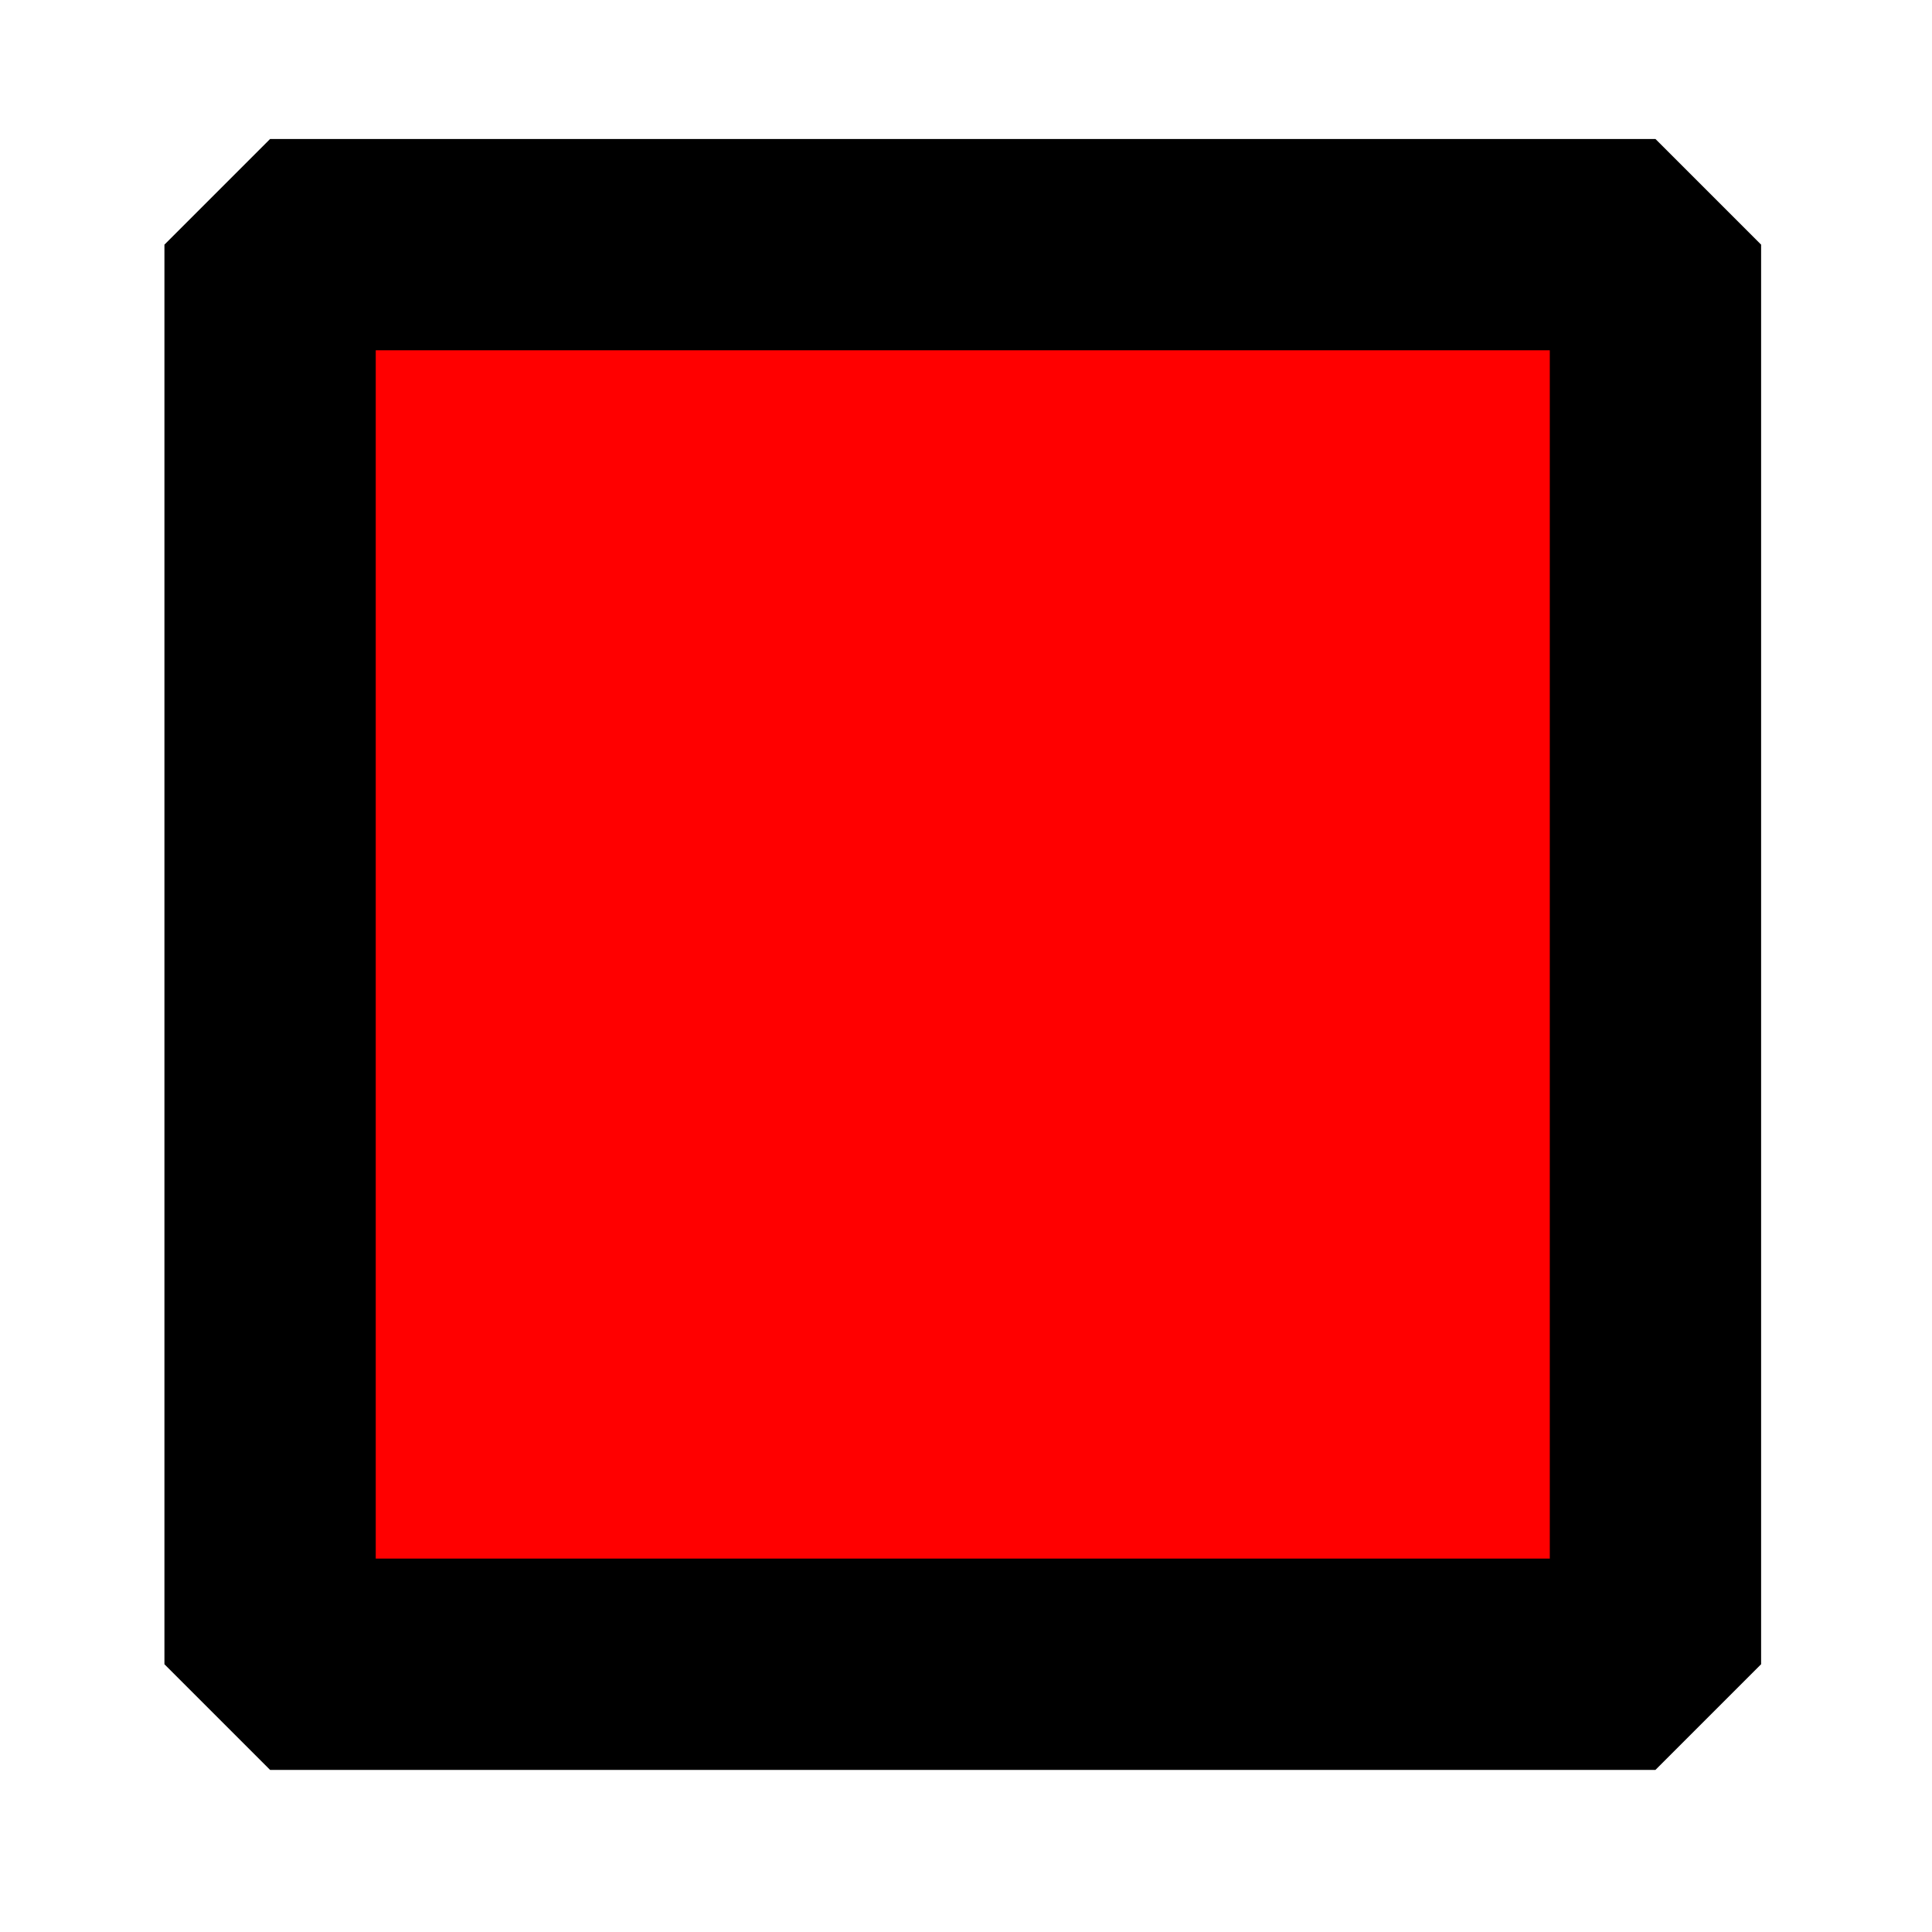
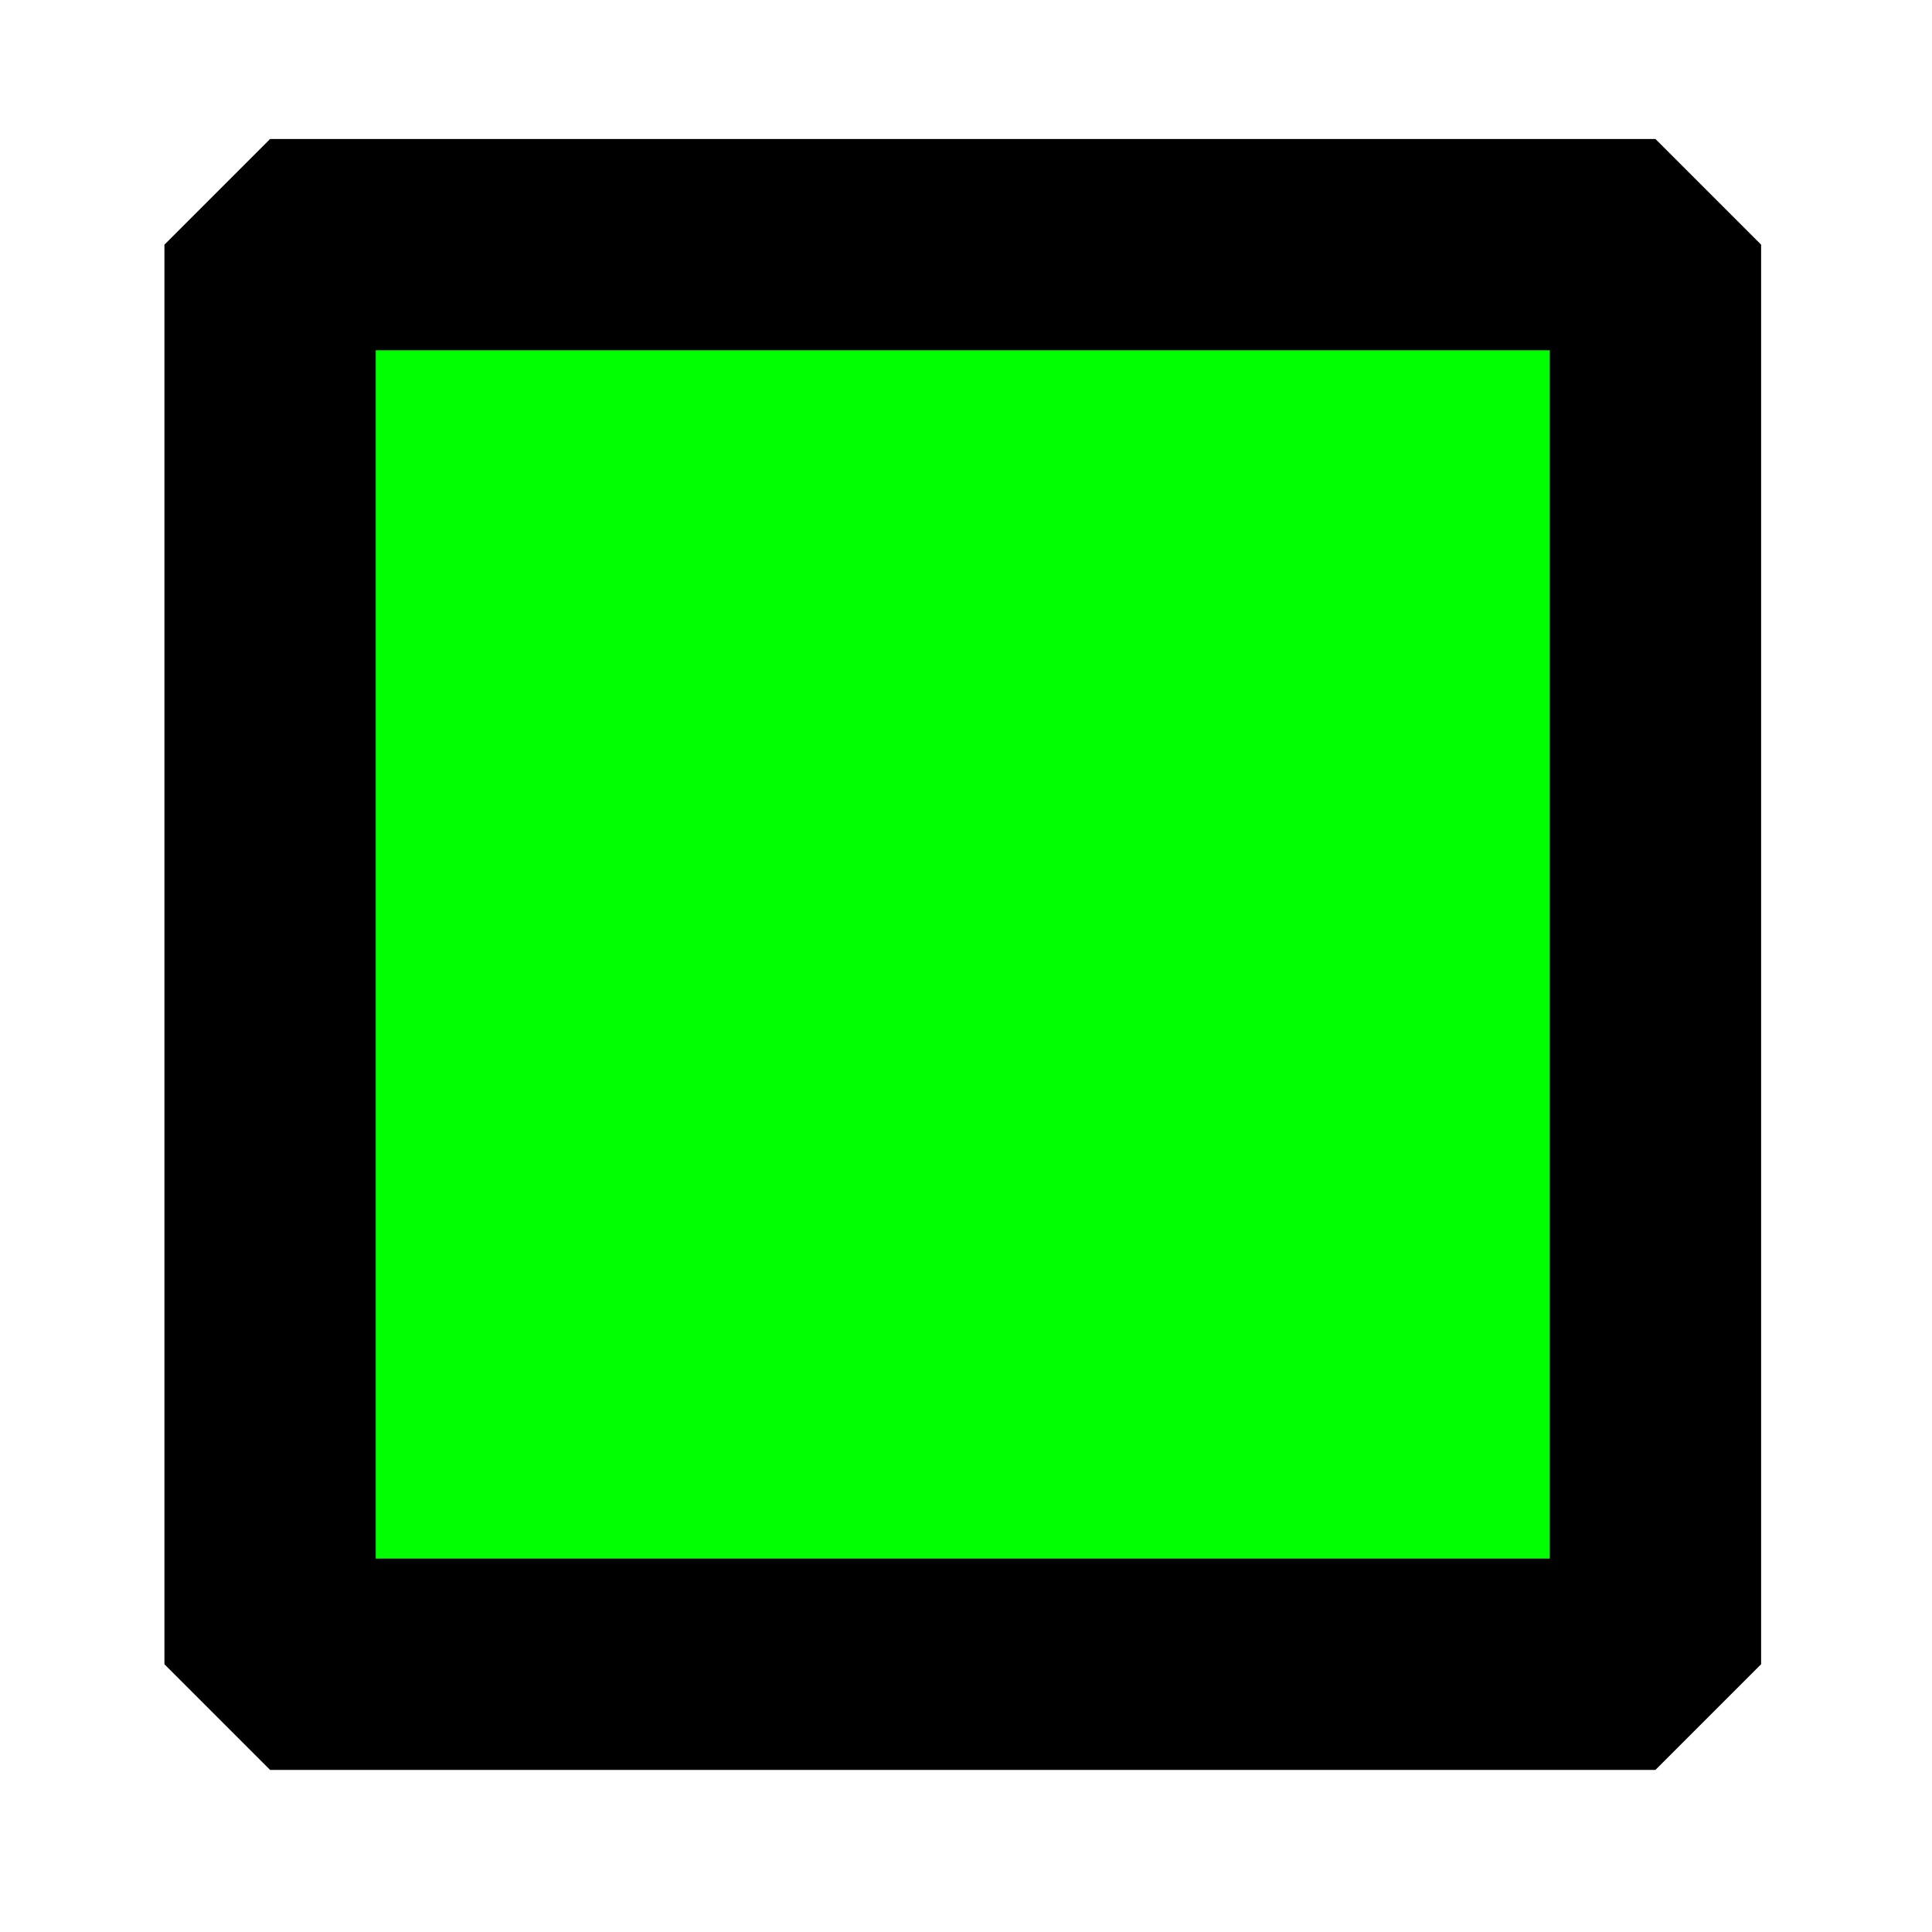
<svg xmlns="http://www.w3.org/2000/svg" width="64" height="64" id="svg4152" version="1.1" viewBox="0 0 64 64">
  <defs id="defs4154">
    </defs>
  <g id="layer1">
-     <rect style="opacity:1;fill:#ff0000;fill-opacity:1;stroke:#000000;stroke-width:7;stroke-linecap:round;stroke-linejoin:bevel;stroke-miterlimit:4;stroke-dasharray:none;stroke-dashoffset:0;stroke-opacity:1" id="rect834" width="45.892" height="47.026" x="8.947" y="8.104" />
+     <rect style="opacity:1;fill:#00ff00;fill-opacity:1;stroke:#000000;stroke-width:7;stroke-linecap:round;stroke-linejoin:bevel;stroke-miterlimit:4;stroke-dasharray:none;stroke-dashoffset:0;stroke-opacity:1" id="rect834" width="45.892" height="47.026" x="8.947" y="8.104" />
  </g>
</svg>
